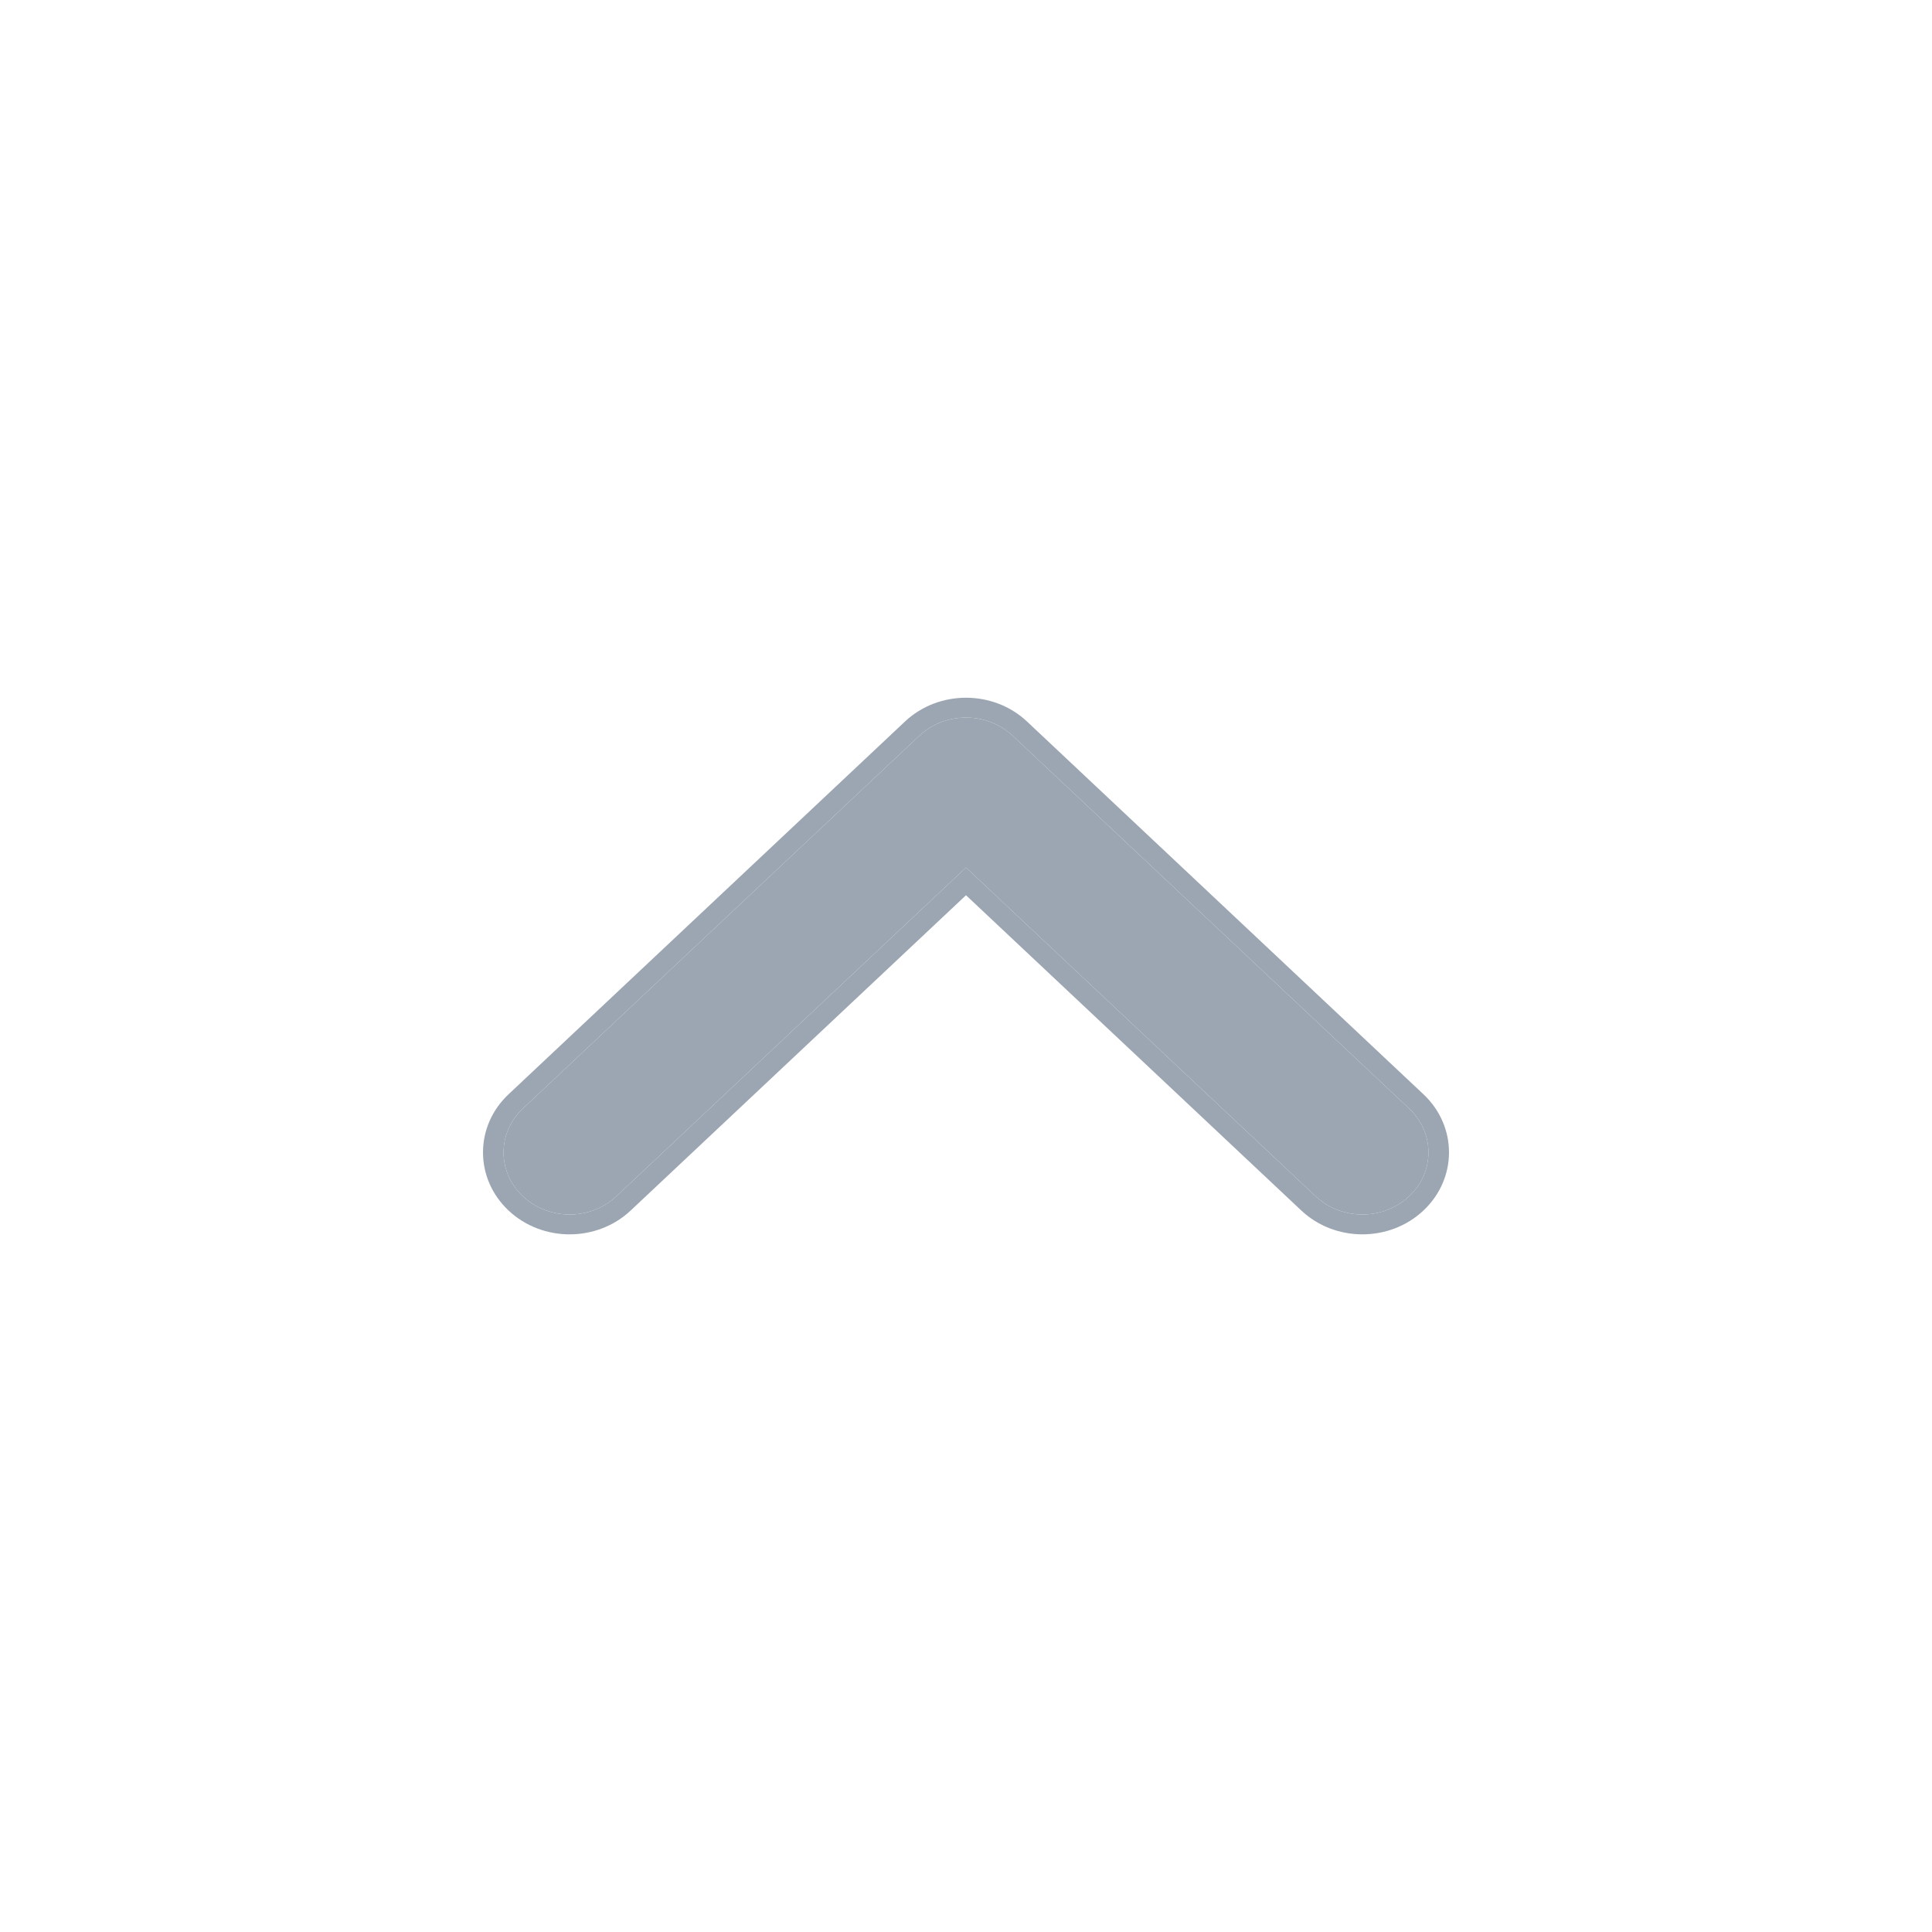
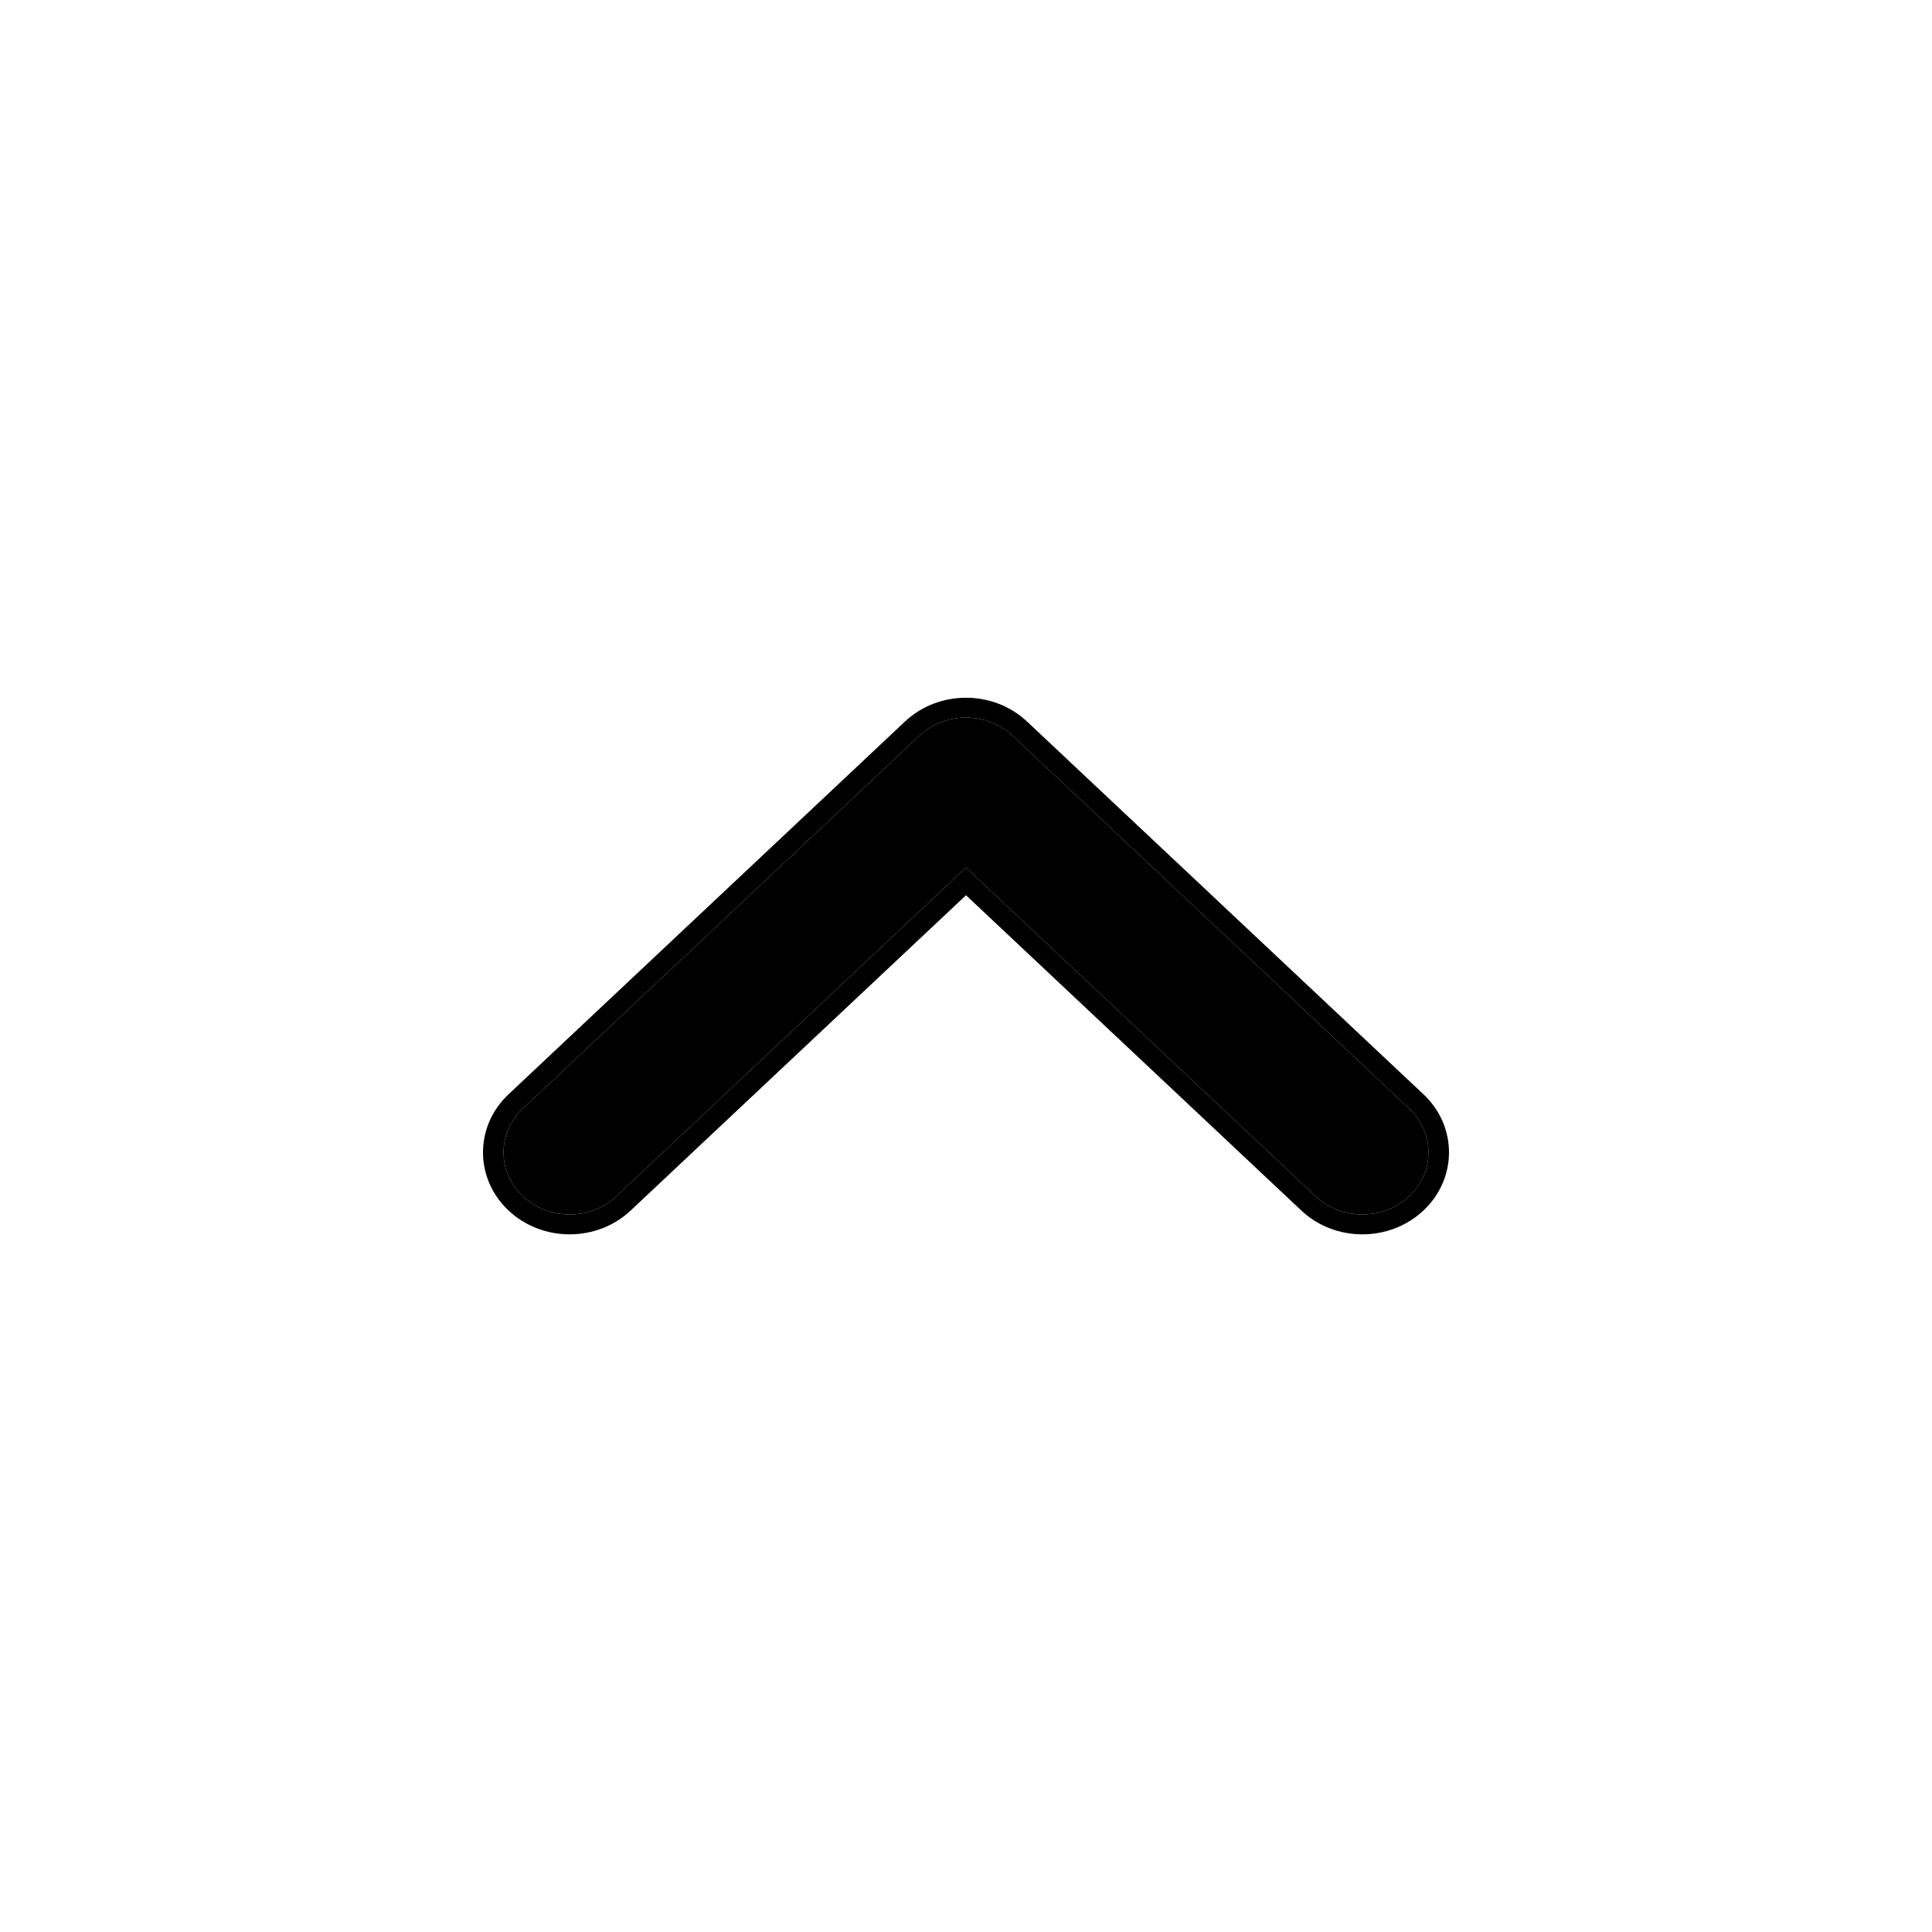
<svg xmlns="http://www.w3.org/2000/svg" width="24" height="24" viewBox="0 0 24 24" fill="none">
-   <path fill-rule="evenodd" clip-rule="evenodd" d="M6.496 14.861C6.816 15.162 7.336 15.162 7.656 14.861L12 10.777L16.344 14.861C16.664 15.162 17.184 15.162 17.504 14.861C17.825 14.56 17.825 14.071 17.504 13.77L12.58 9.14C12.26 8.839 11.74 8.839 11.42 9.14L6.496 13.77C6.175 14.071 6.175 14.56 6.496 14.861Z" fill="#9BA6B2" />
-   <path fill-rule="evenodd" clip-rule="evenodd" d="M11.42 9.14C11.74 8.839 12.26 8.839 12.58 9.14L17.504 13.77C17.825 14.071 17.825 14.56 17.504 14.861C17.184 15.162 16.664 15.162 16.344 14.861L12 10.777L7.656 14.861C7.336 15.162 6.816 15.162 6.496 14.861C6.175 14.56 6.175 14.071 6.496 13.77L11.42 9.14ZM12 11.121L7.834 15.038C7.415 15.432 6.737 15.432 6.318 15.038C5.894 14.64 5.894 13.991 6.318 13.593L11.242 8.963C11.661 8.569 12.339 8.569 12.758 8.963L17.682 13.593C18.106 13.991 18.106 14.64 17.682 15.038C17.263 15.432 16.585 15.432 16.166 15.038L12 11.121Z" fill="#9BA6B2" />
+   <path fill-rule="evenodd" clip-rule="evenodd" d="M6.496 14.861C6.816 15.162 7.336 15.162 7.656 14.861L12 10.777L16.344 14.861C16.664 15.162 17.184 15.162 17.504 14.861C17.825 14.56 17.825 14.071 17.504 13.77L12.58 9.14C12.26 8.839 11.74 8.839 11.42 9.14L6.496 13.77C6.175 14.071 6.175 14.56 6.496 14.861Z" fill="#000" />
+   <path fill-rule="evenodd" clip-rule="evenodd" d="M11.42 9.14C11.74 8.839 12.26 8.839 12.58 9.14L17.504 13.77C17.825 14.071 17.825 14.56 17.504 14.861C17.184 15.162 16.664 15.162 16.344 14.861L12 10.777L7.656 14.861C7.336 15.162 6.816 15.162 6.496 14.861C6.175 14.56 6.175 14.071 6.496 13.77L11.42 9.14ZM12 11.121L7.834 15.038C7.415 15.432 6.737 15.432 6.318 15.038C5.894 14.64 5.894 13.991 6.318 13.593L11.242 8.963C11.661 8.569 12.339 8.569 12.758 8.963L17.682 13.593C18.106 13.991 18.106 14.64 17.682 15.038C17.263 15.432 16.585 15.432 16.166 15.038L12 11.121Z" fill="#000" />
</svg>
